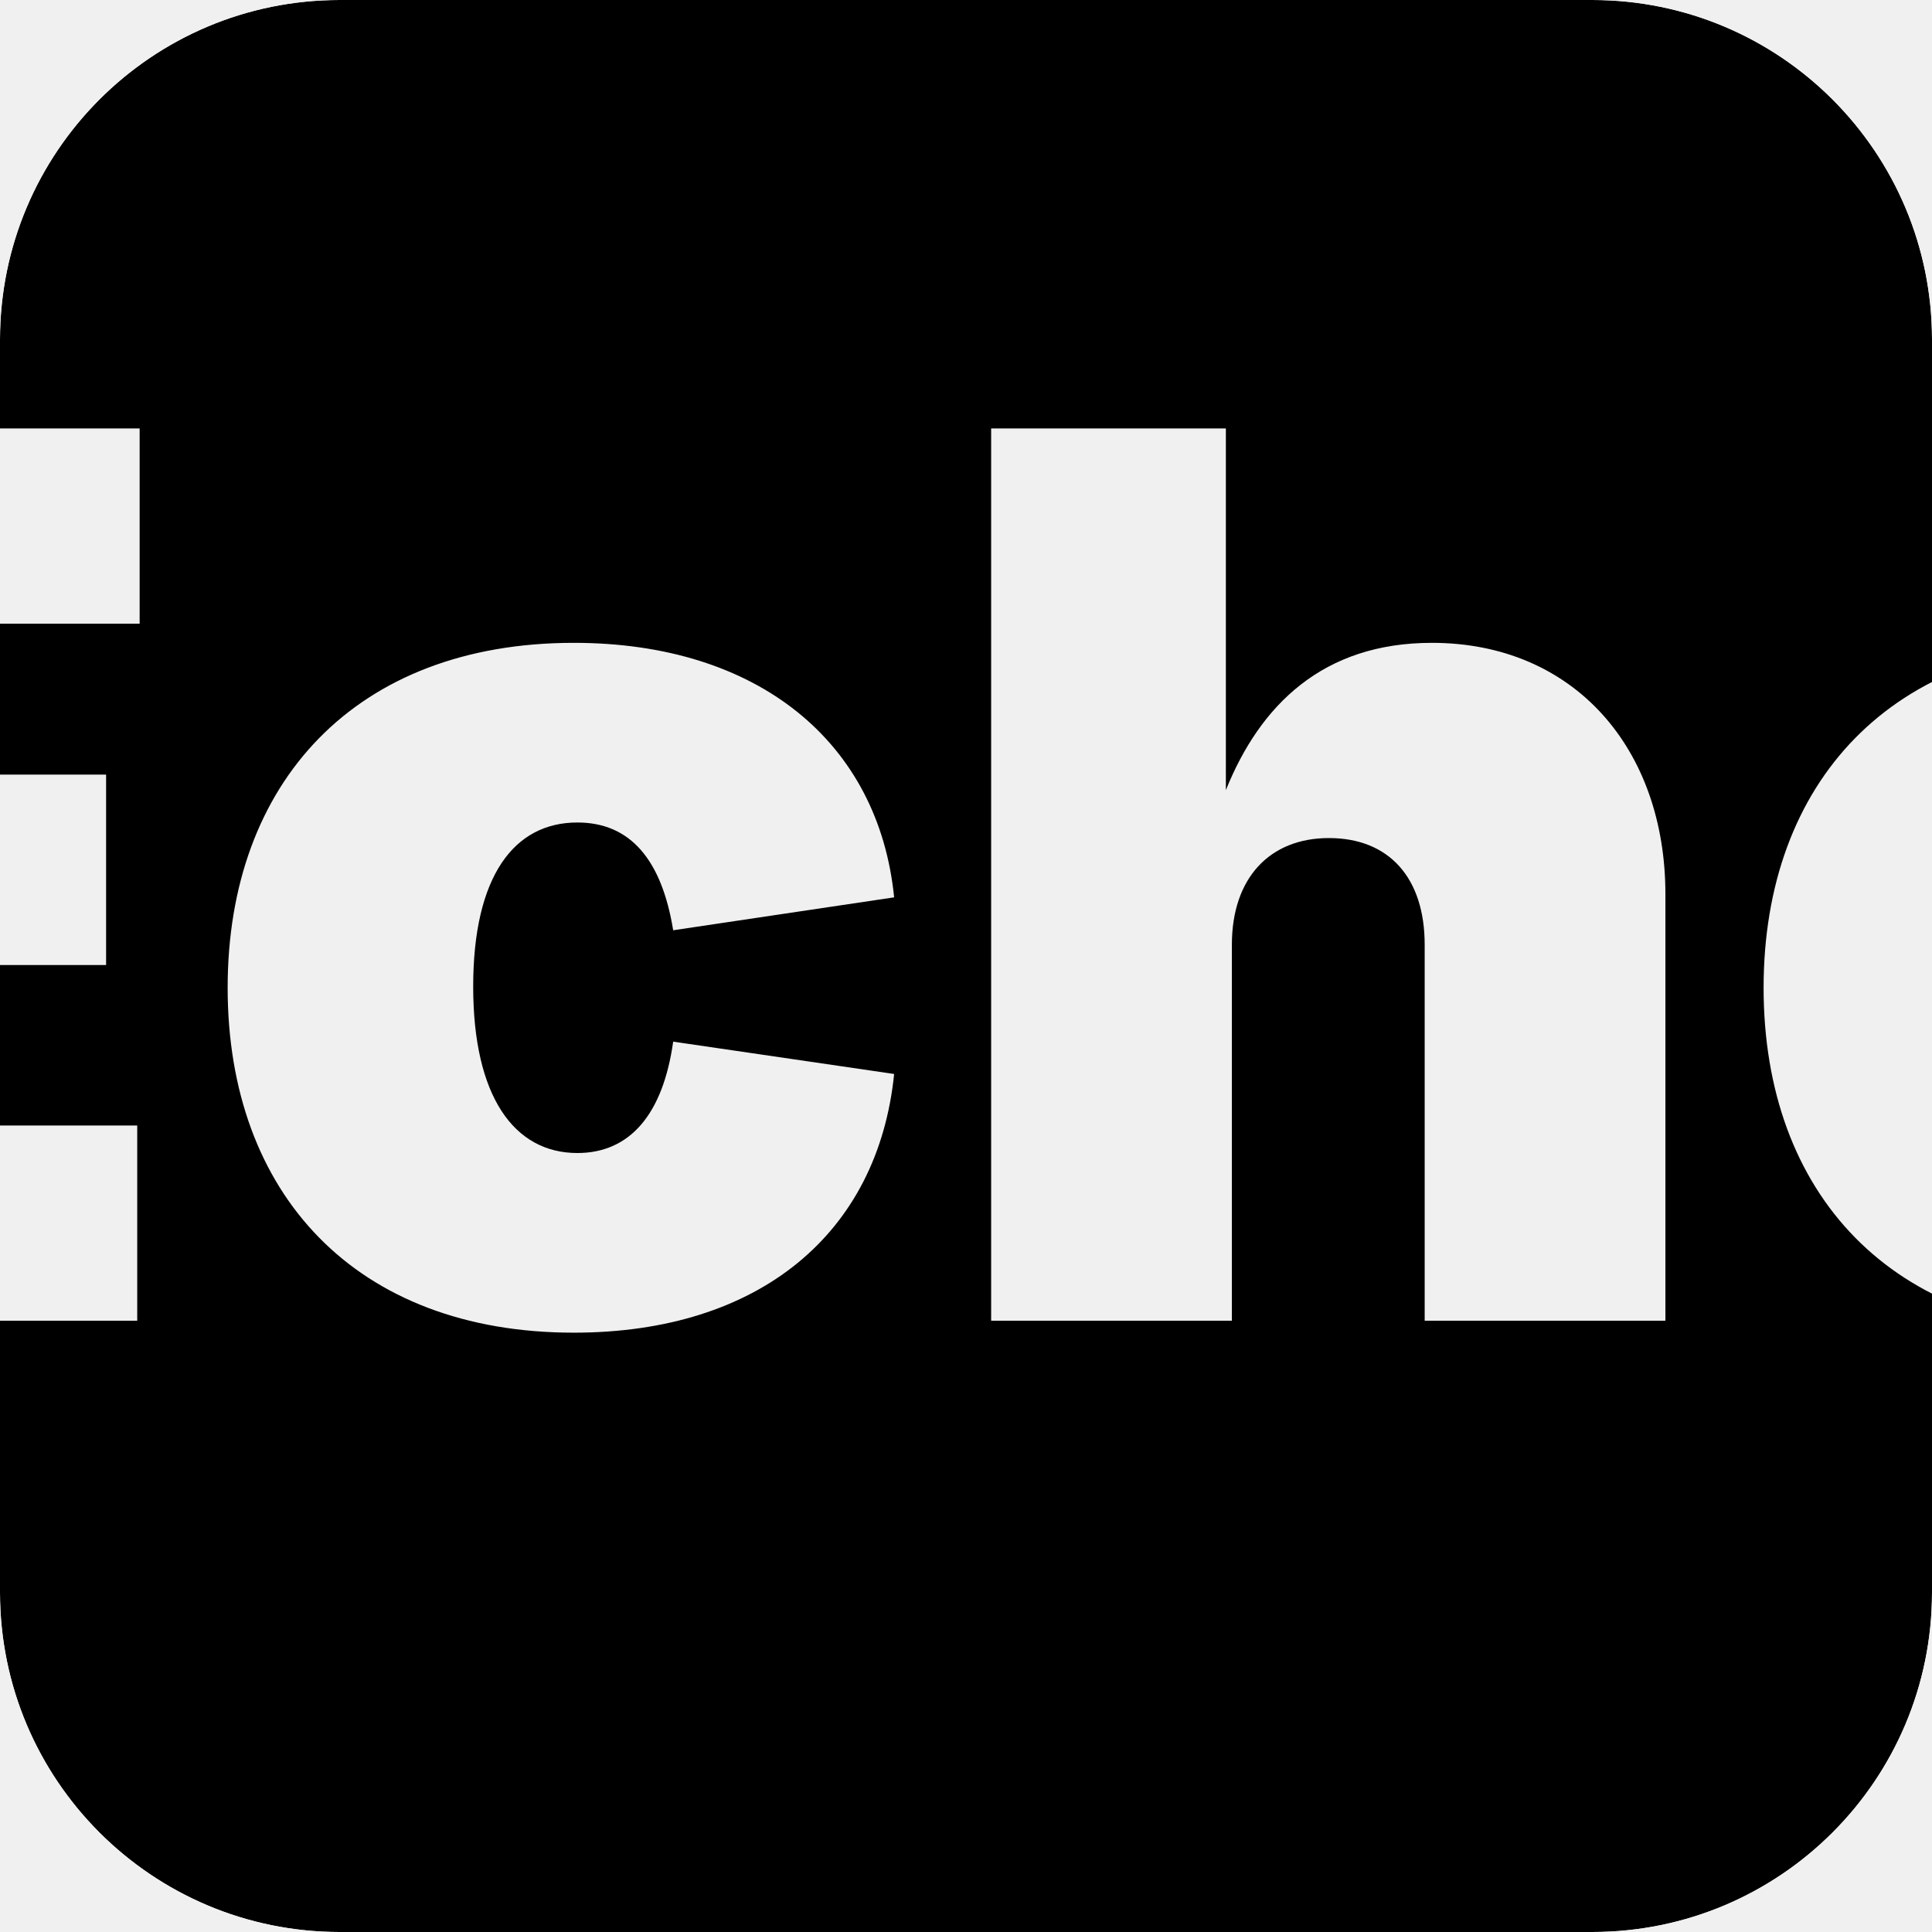
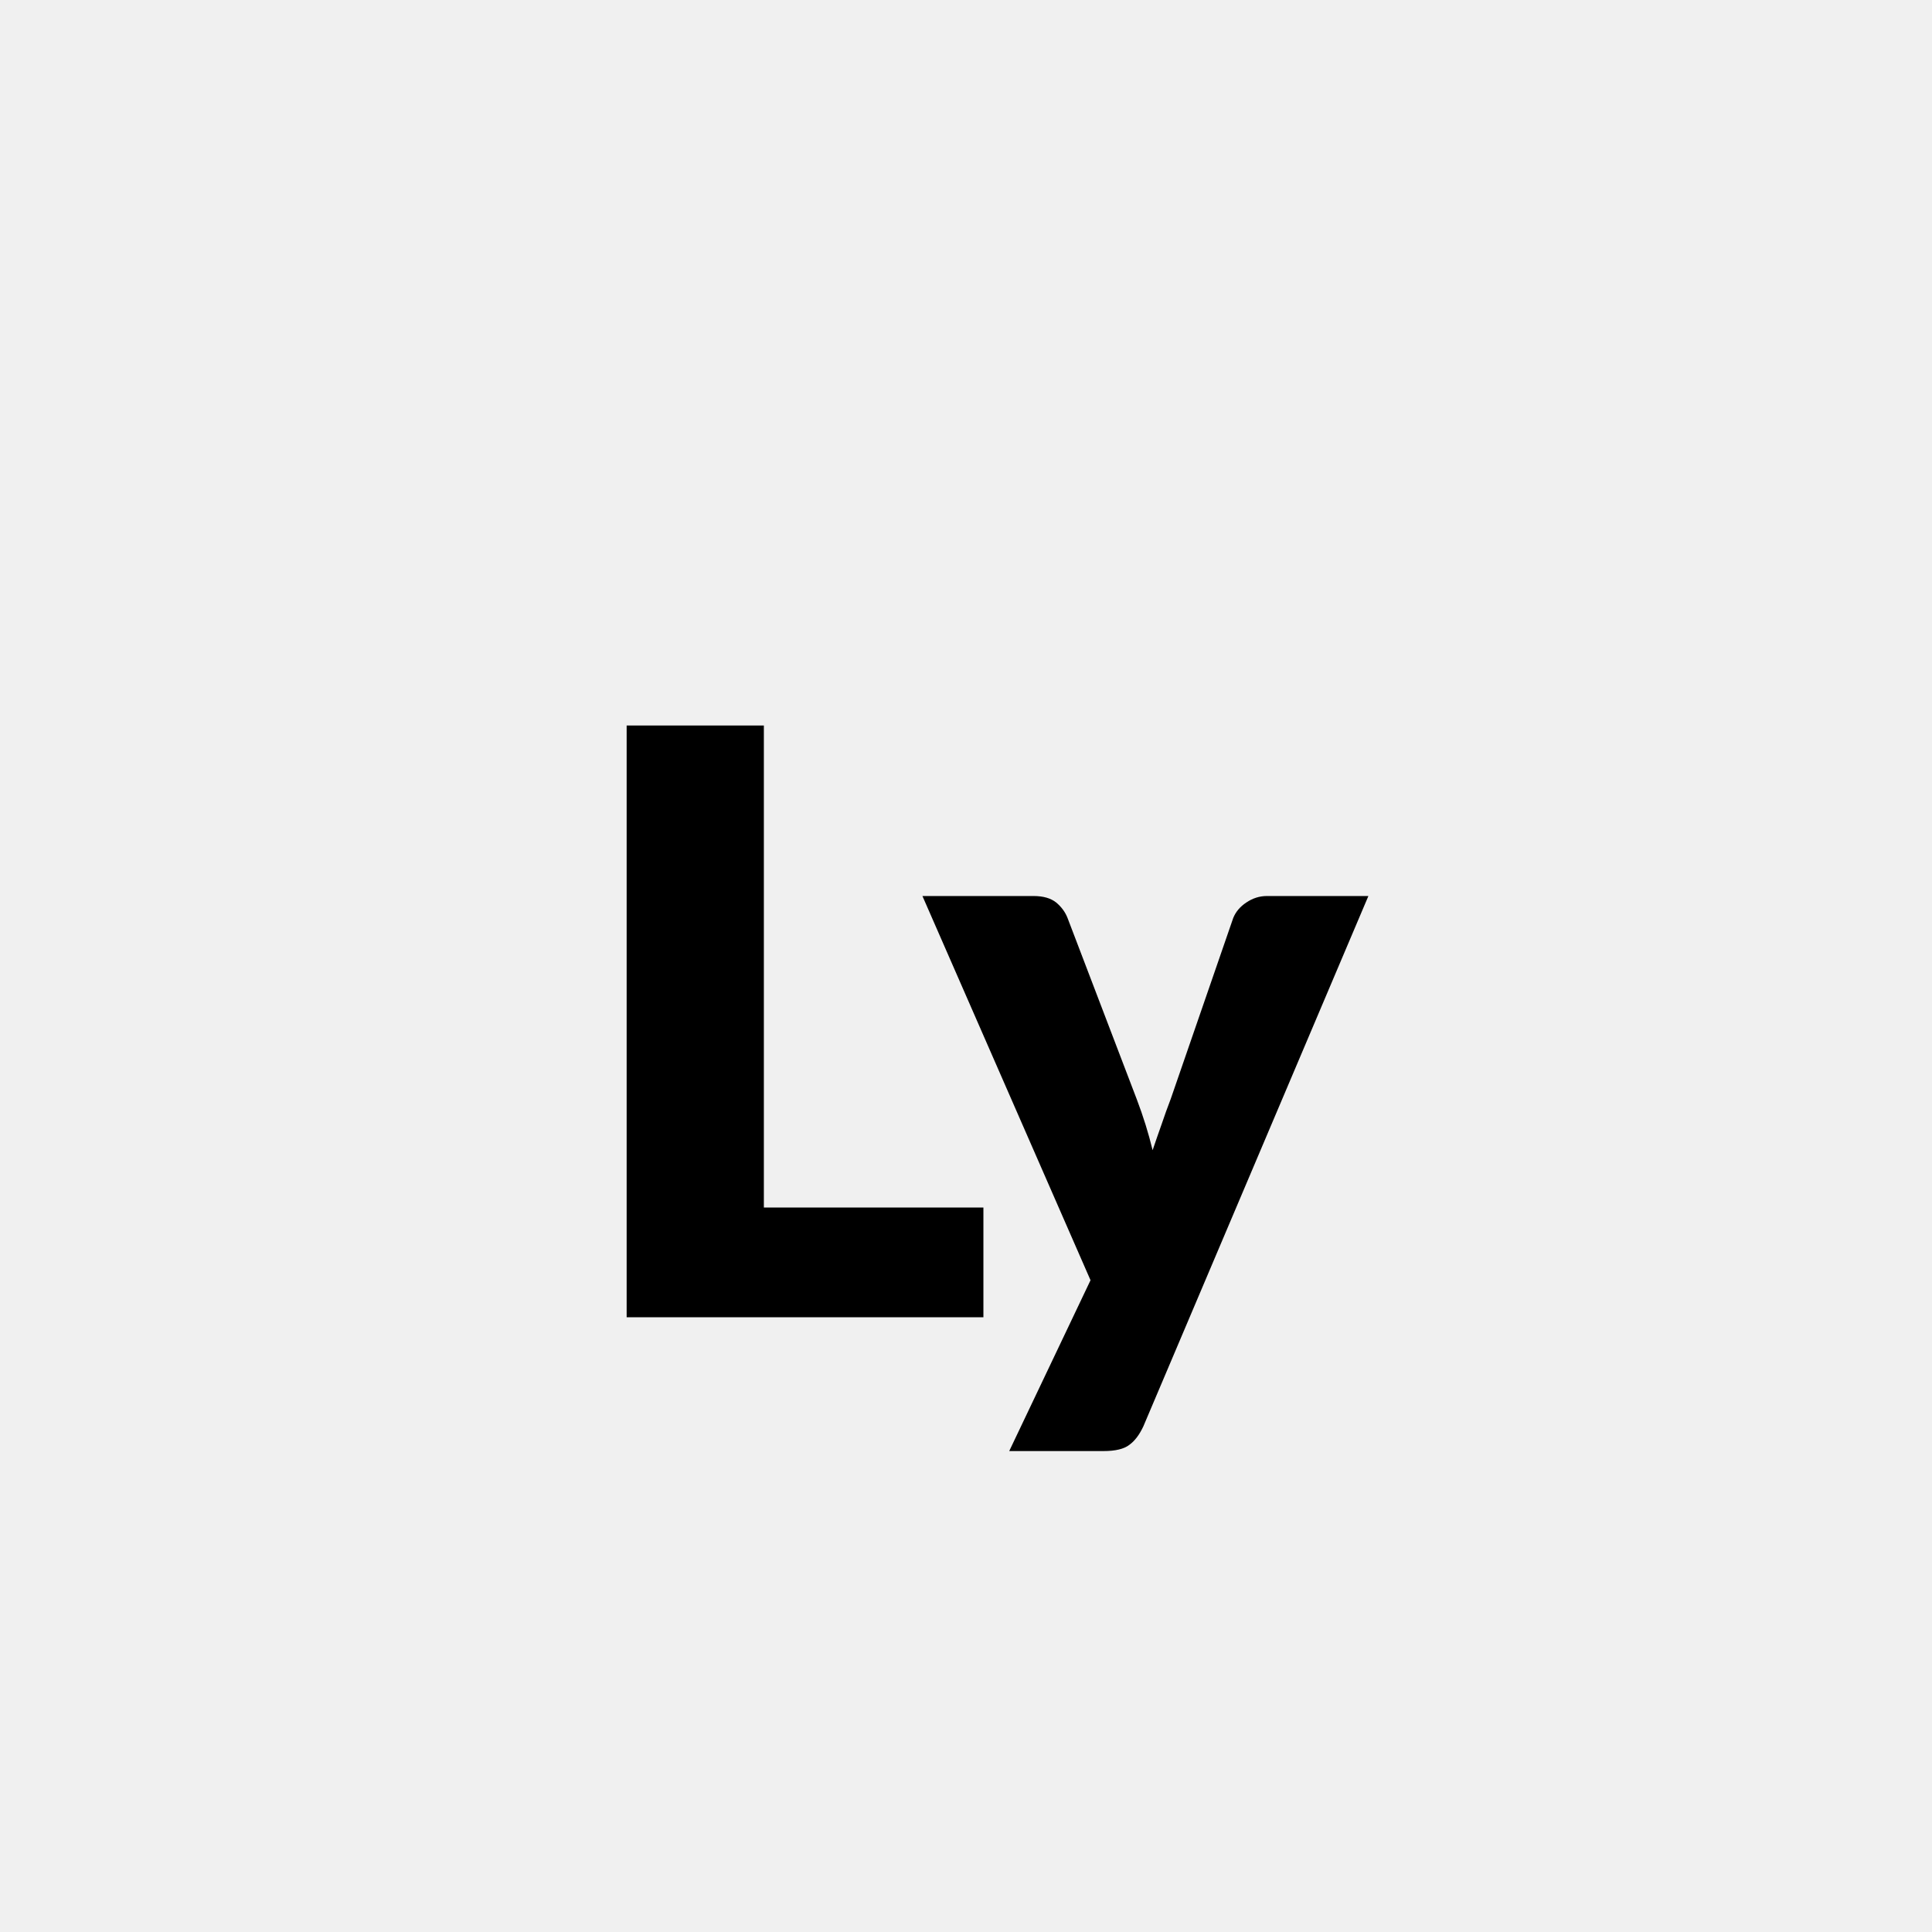
- <svg xmlns="http://www.w3.org/2000/svg" width="1024" height="1024" viewBox="0 0 1024 1024" fill="none">
-   <defs>
-     <mask id="tray-icon-mask">
-       <rect width="1024" height="1024" rx="180" fill="white" />
-       <text x="512" y="700" font-family="system-ui, -apple-system, sans-serif" font-size="650" font-weight="950" fill="black" text-anchor="middle" textLength="850" lengthAdjust="spacingAndGlyphs">Echo</text>
-     </mask>
-   </defs>
-   <rect width="1024" height="1024" rx="180" fill="black" mask="url(#tray-icon-mask)" />
+ <svg xmlns="http://www.w3.org/2000/svg" width="88" height="88" viewBox="0 0 88 88">
+   <text x="44" y="60" font-family="Lato Black, Lato, system-ui, -apple-system, sans-serif" font-size="37" font-weight="900" fill="#000000" text-anchor="middle">Ly</text>
</svg>
